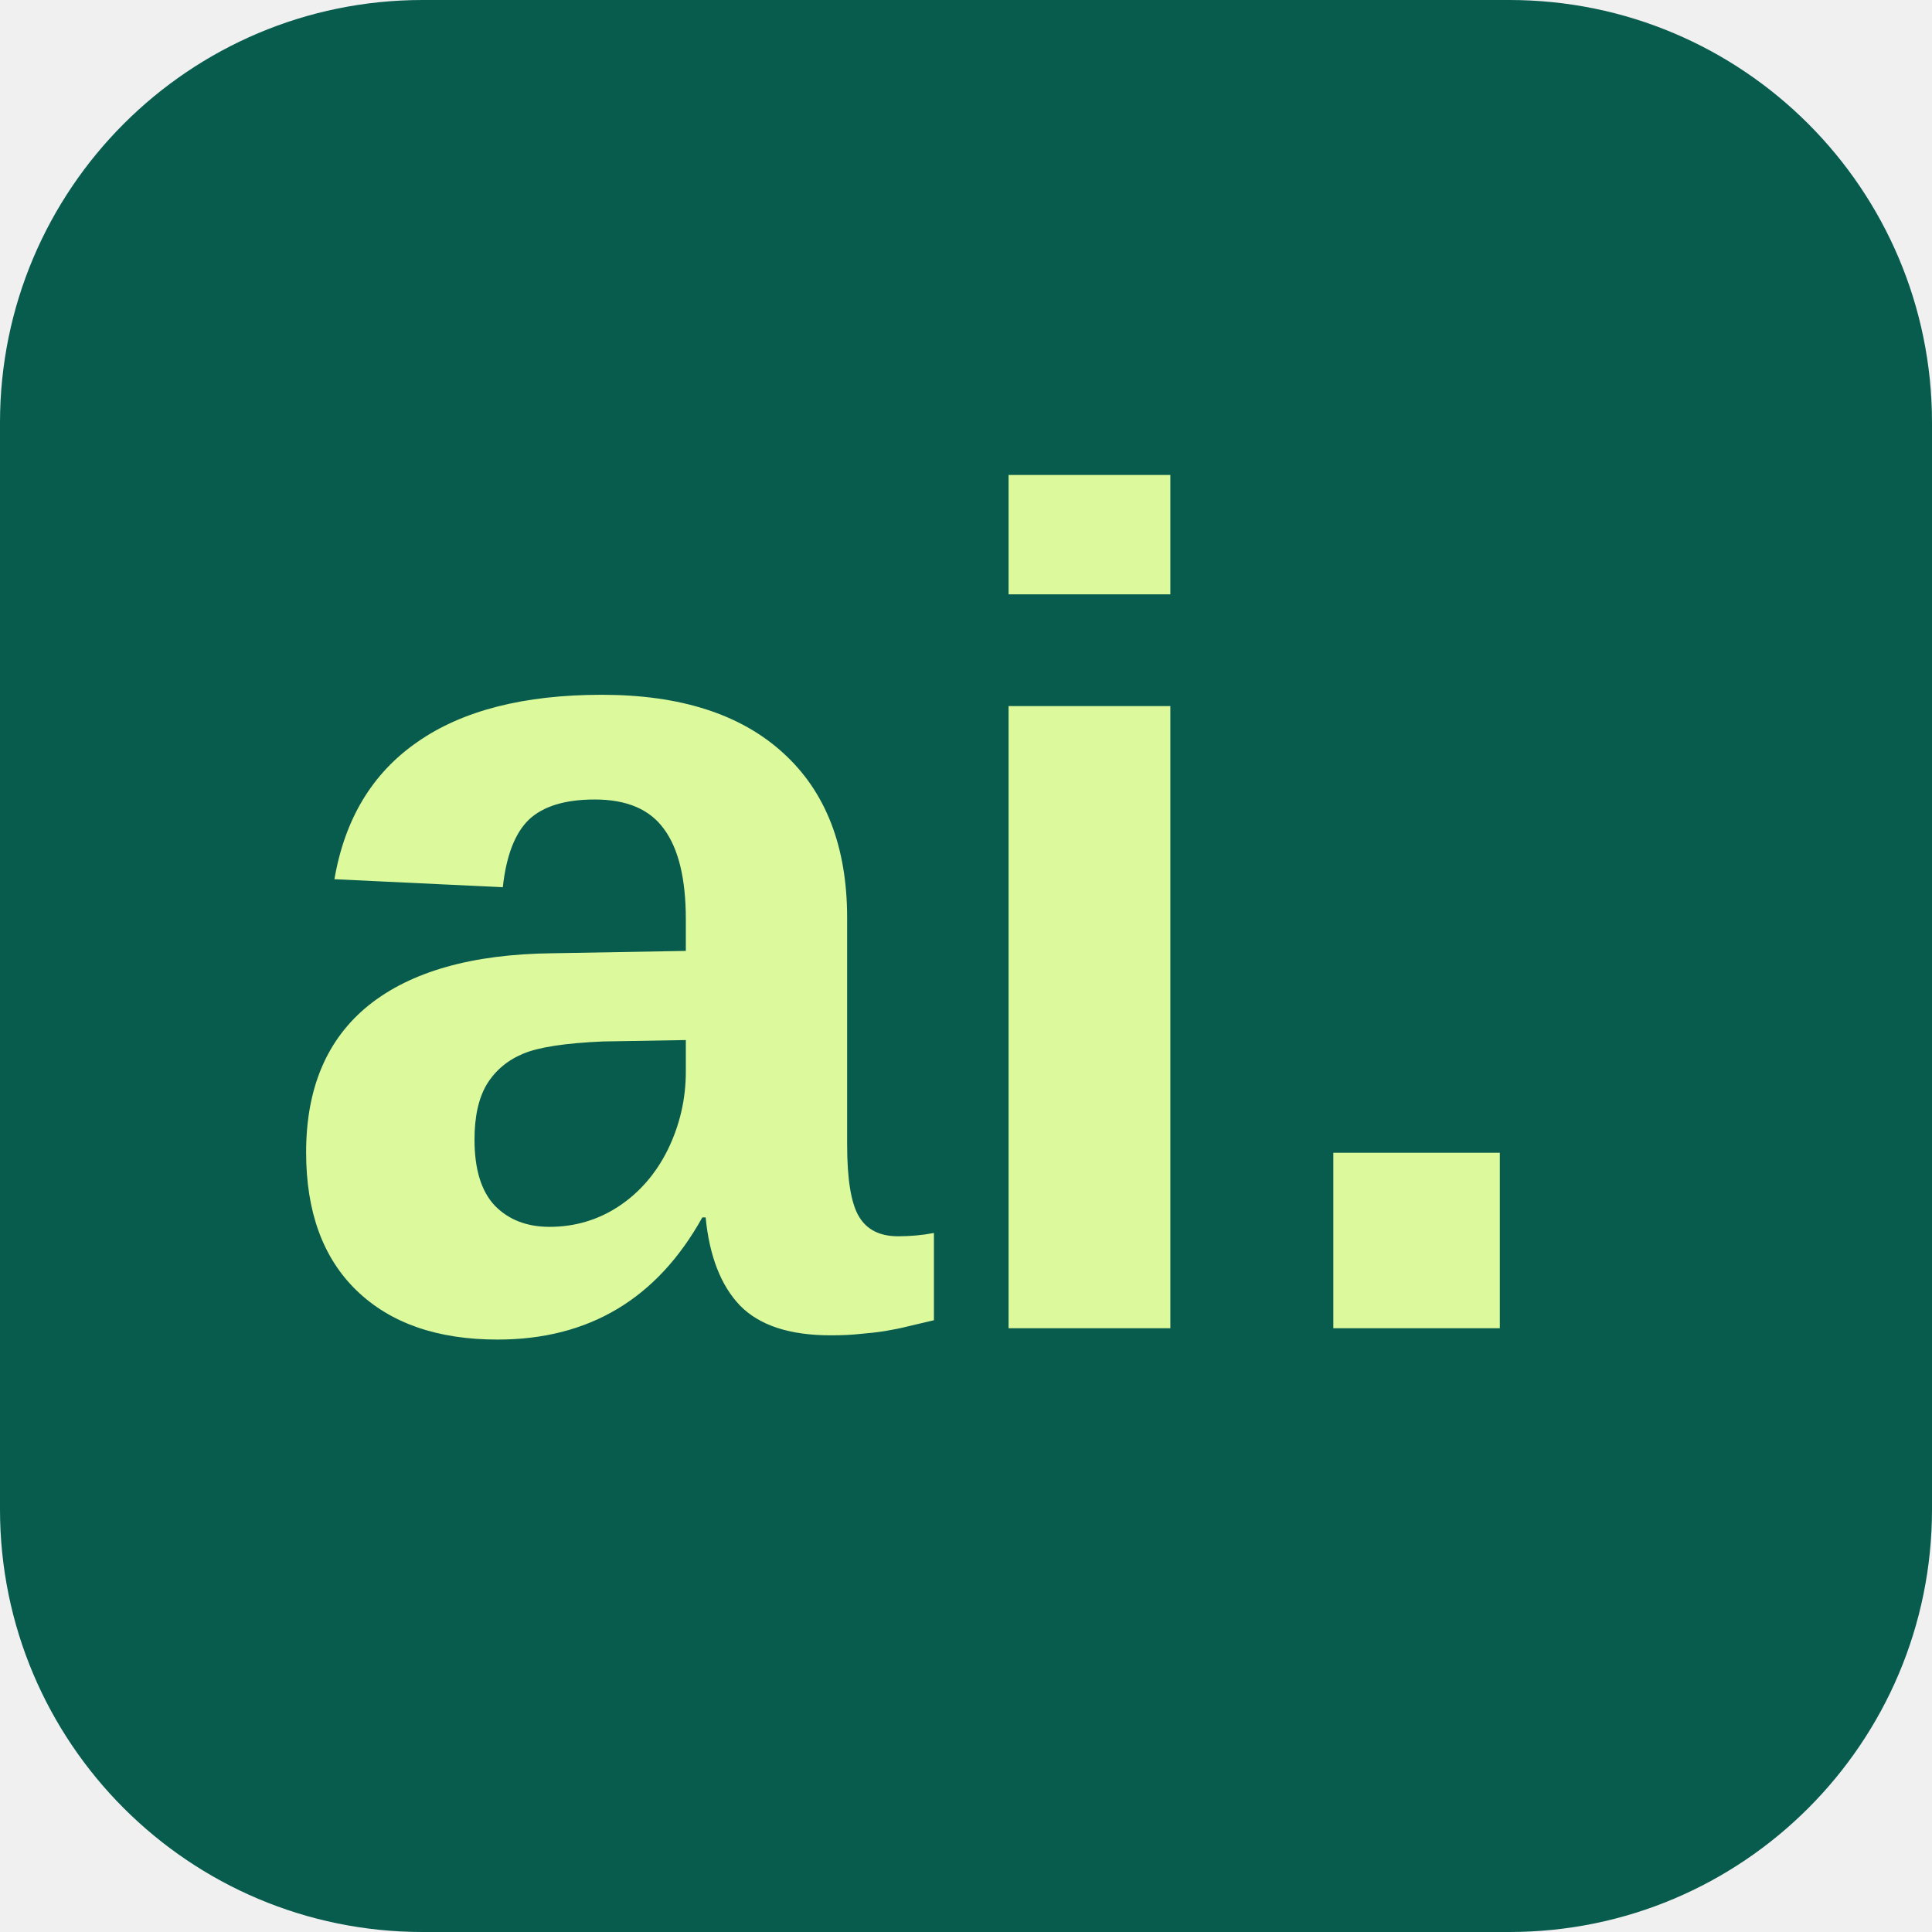
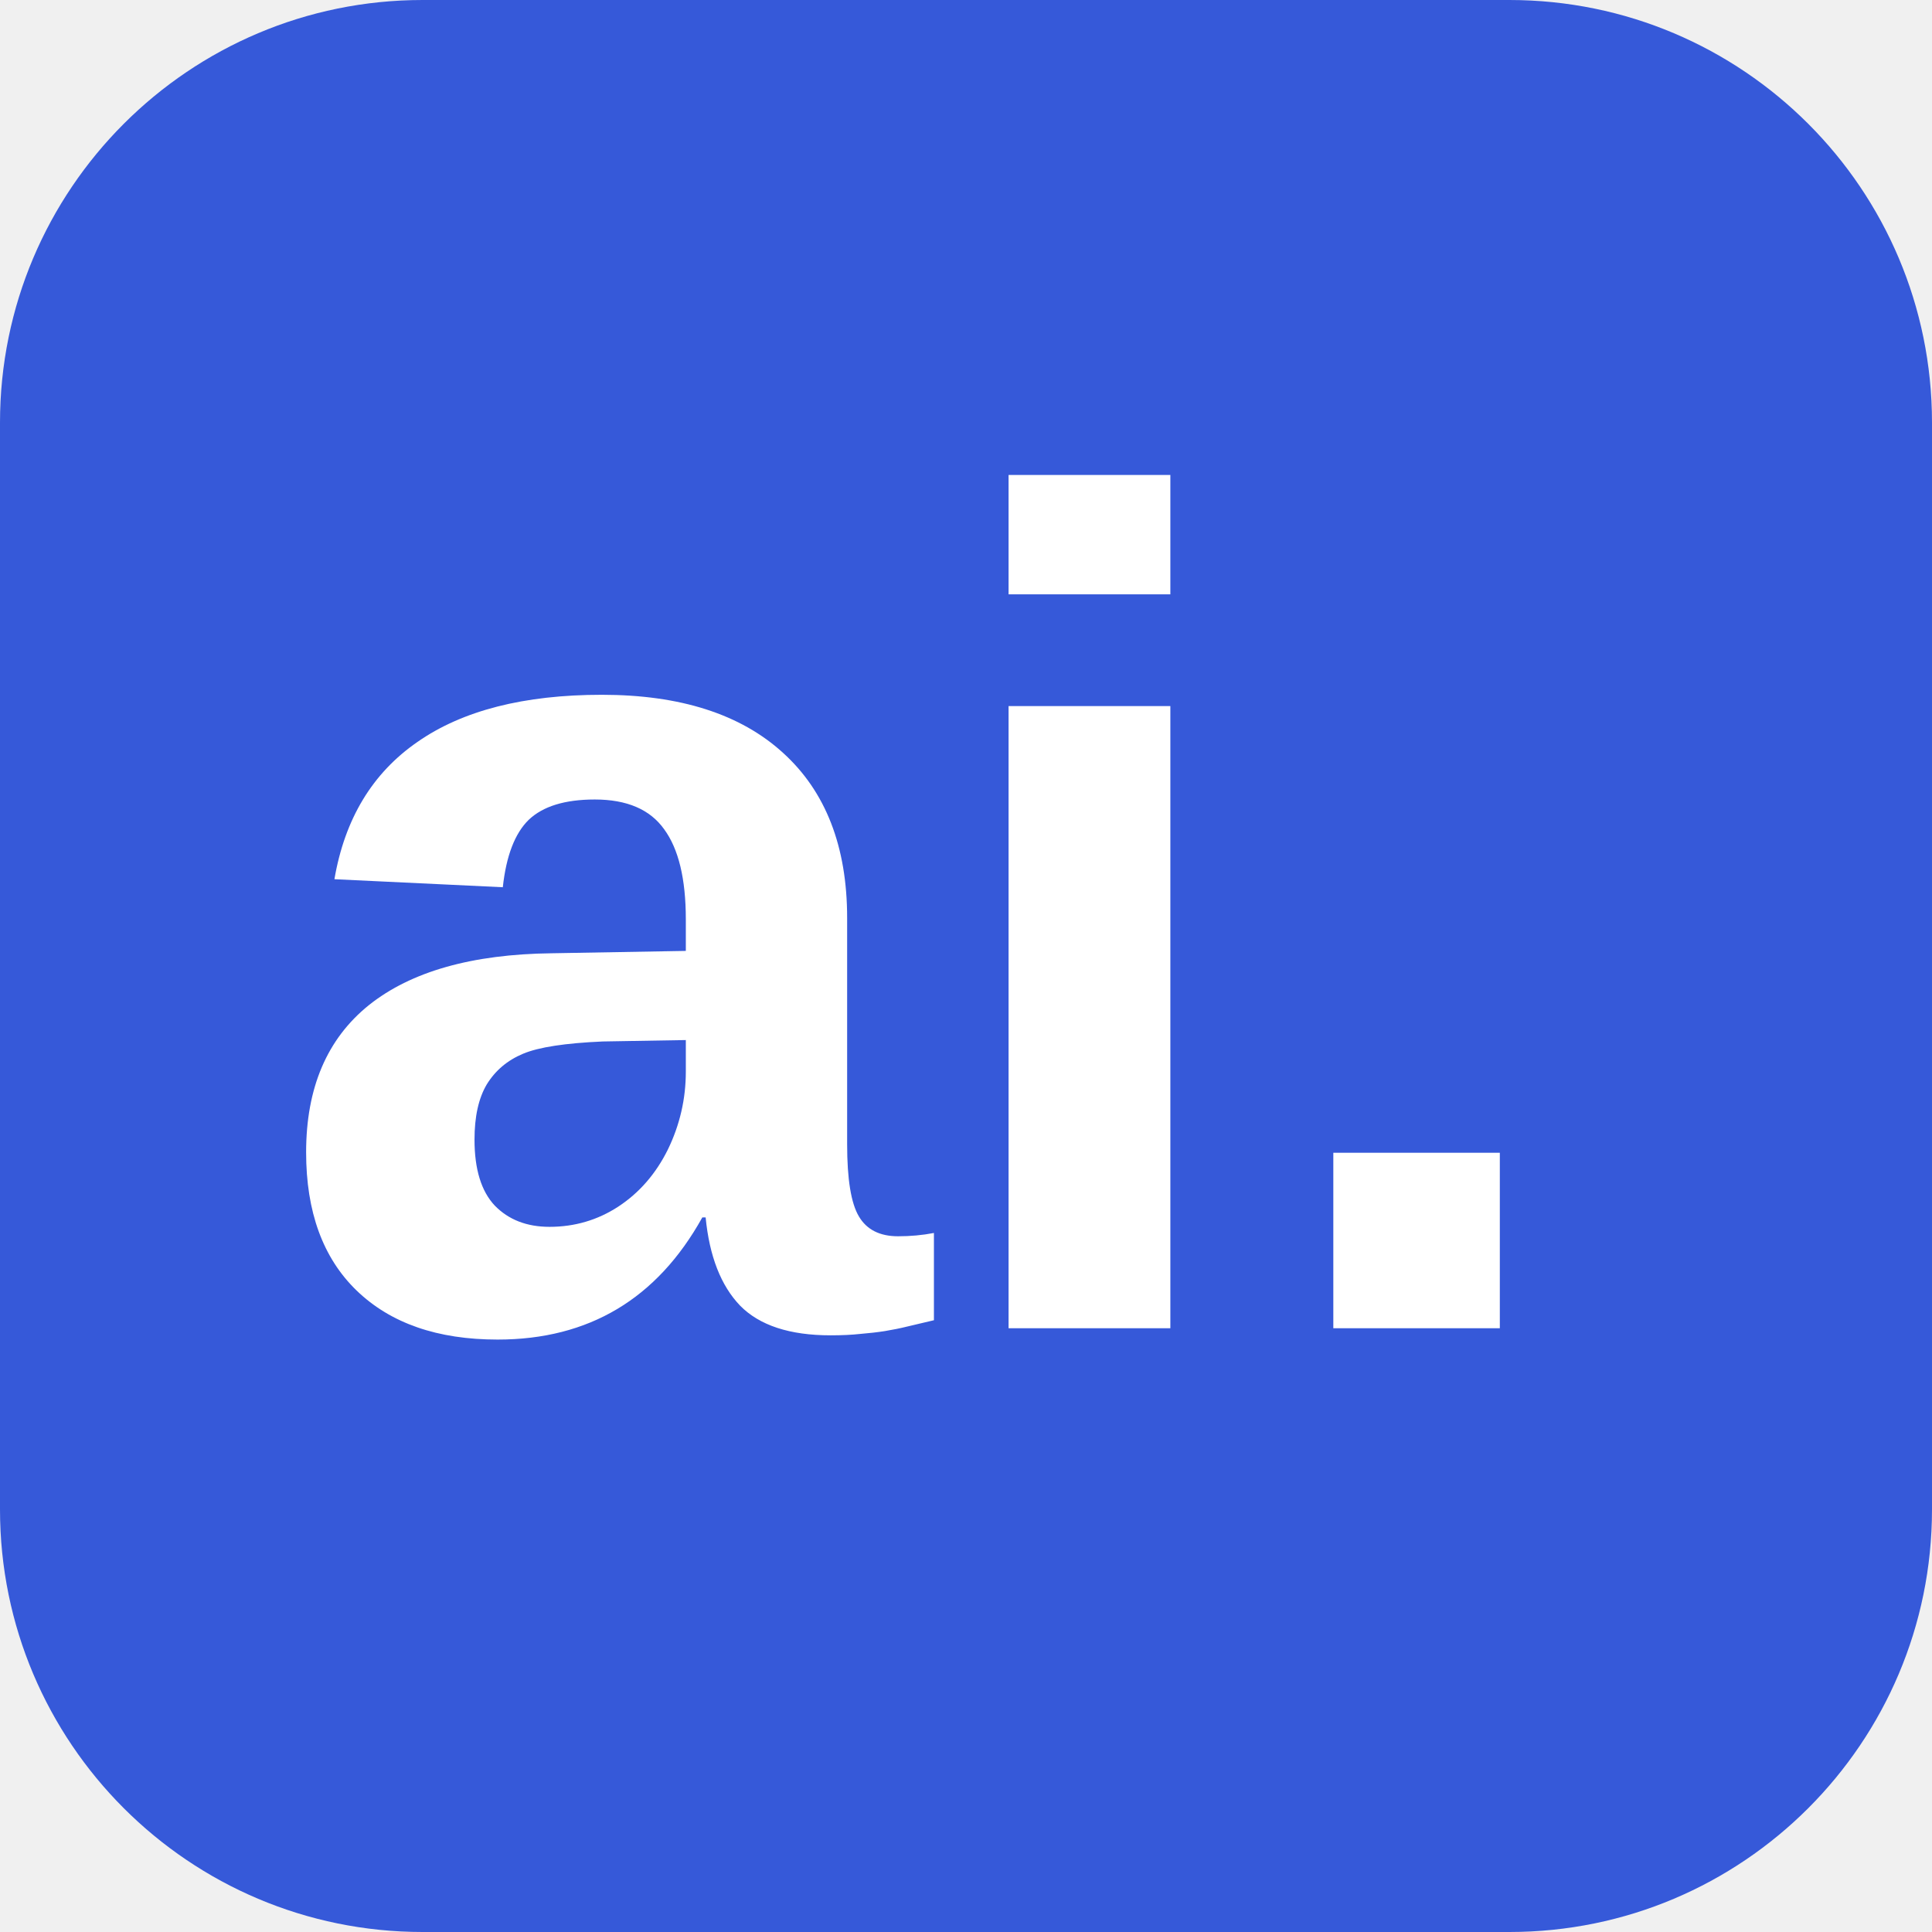
<svg xmlns="http://www.w3.org/2000/svg" viewBox="0 0 64 64">
-   <rect width="64" height="64" rx="14" fill="#075c4d" />
-   <text x="9" y="44" font-family="Arial,sans-serif" font-size="39" font-weight="bold" fill="#dcf99c">ai.</text>
+   <rect width="64" height="64" rx="14" fill="#3659d9" />
+   <text x="9" y="44" font-family="Arial,sans-serif" font-size="39" font-weight="bold" fill="#ffffff">ai.</text>
</svg>
